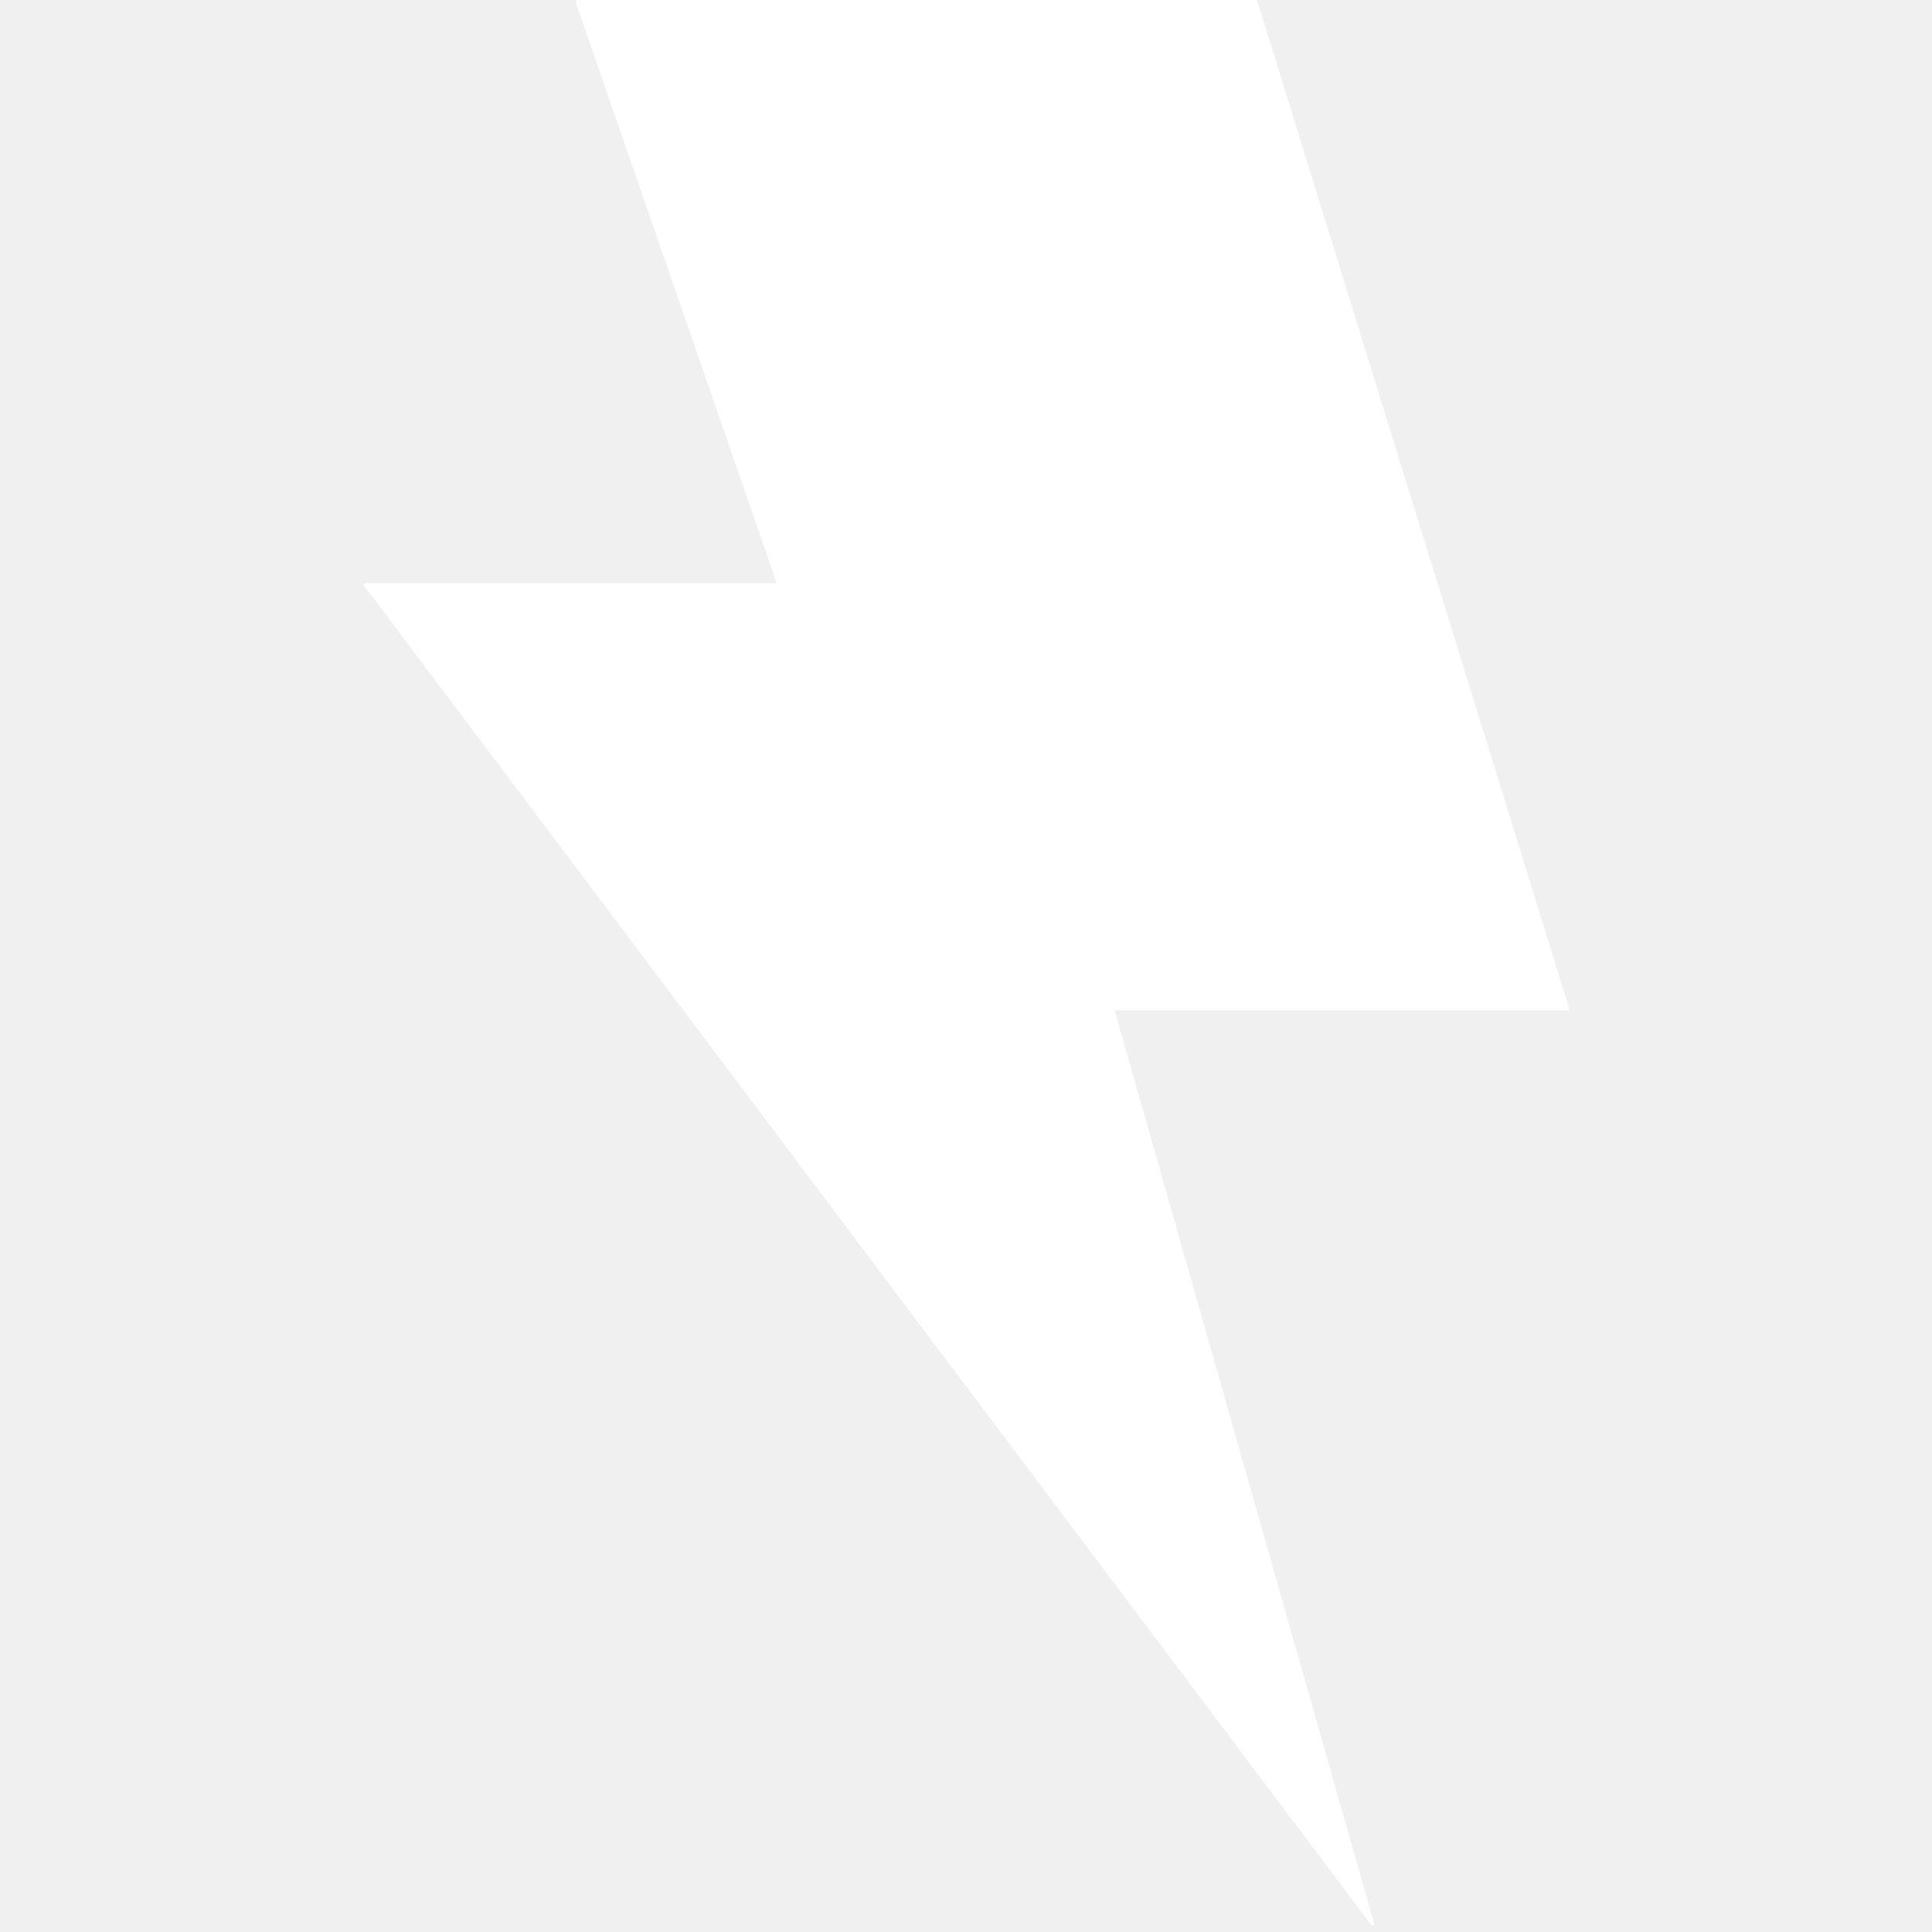
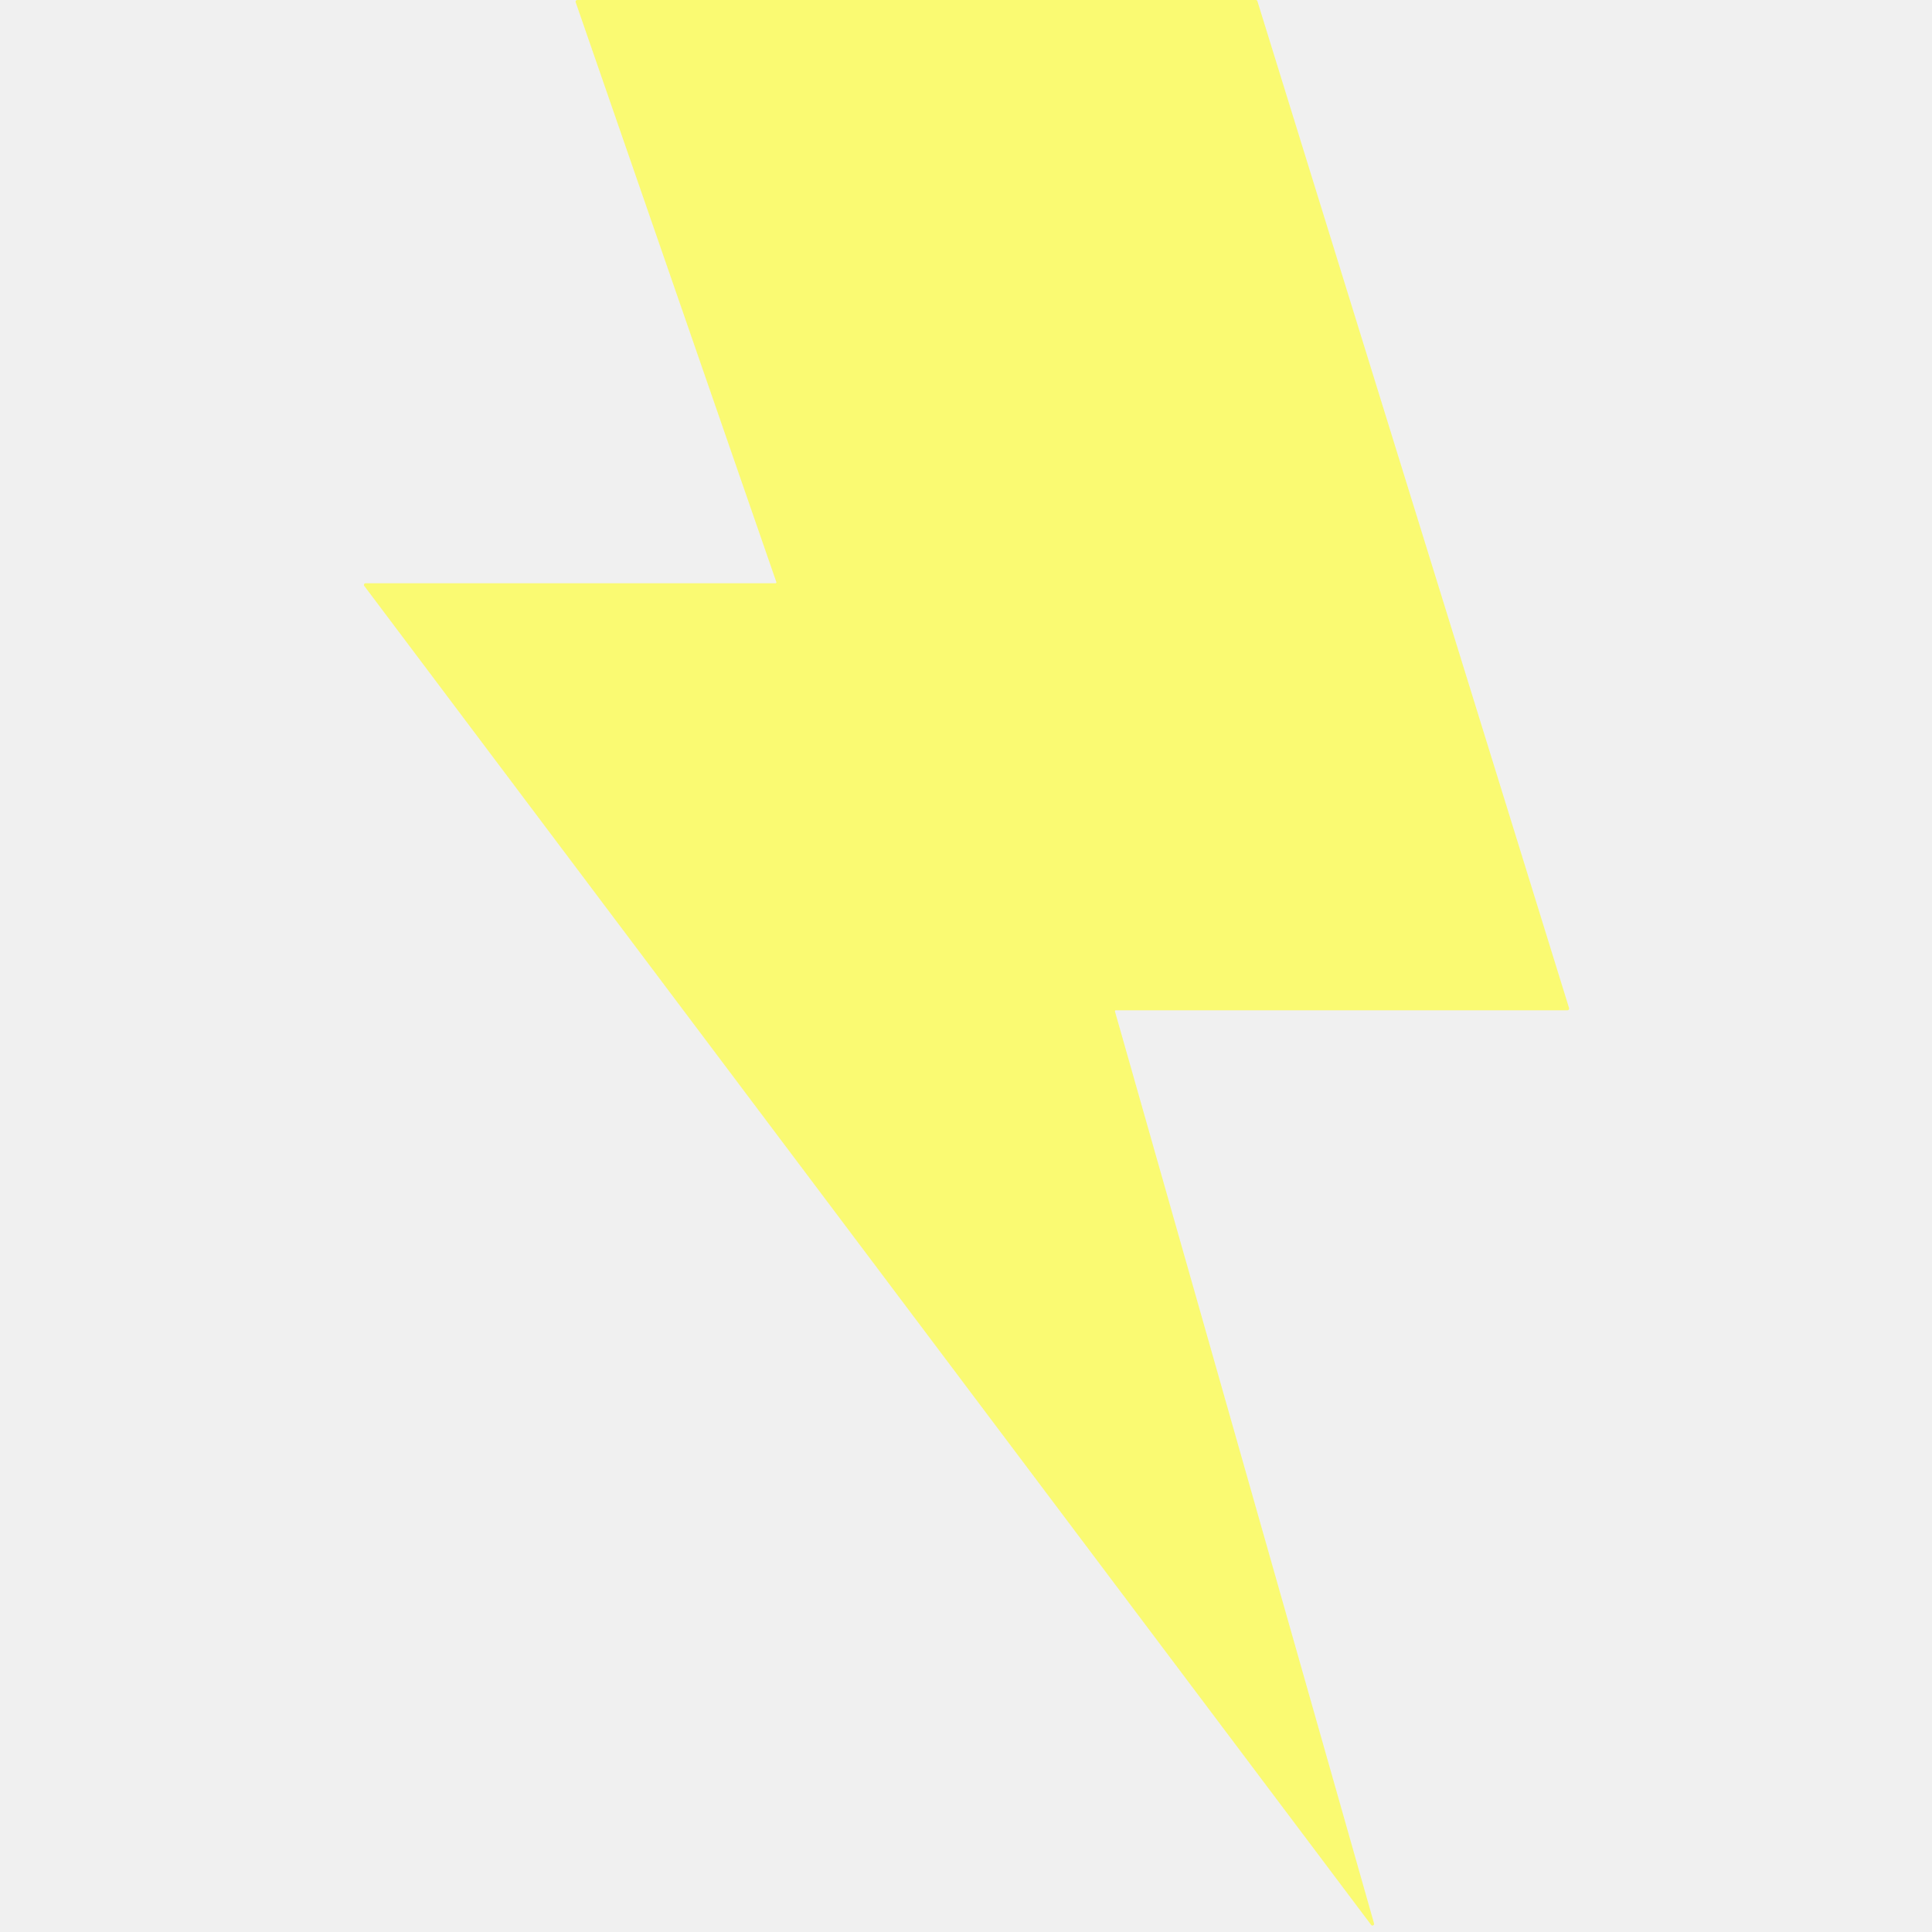
<svg xmlns="http://www.w3.org/2000/svg" width="512" height="512" viewBox="0 0 512 512" fill="none">
-   <path fill-rule="evenodd" clip-rule="evenodd" d="M152.56 0.584C152.461 0.298 152.674 0 152.976 0H332.805C332.998 0 333.169 0.126 333.226 0.31L415.824 267.171C415.911 267.454 415.7 267.741 415.403 267.741H295.684C295.538 267.741 295.433 267.88 295.473 268.021L364.135 509.726C364.269 510.195 363.654 510.501 363.361 510.111L96.529 155.267C96.311 154.977 96.518 154.563 96.881 154.563H205.536C205.687 154.563 205.793 154.414 205.743 154.271L152.56 0.584Z" fill="white" />
+   <path fill-rule="evenodd" clip-rule="evenodd" d="M152.56 0.584C152.461 0.298 152.674 0 152.976 0H332.805C332.998 0 333.169 0.126 333.226 0.31L415.824 267.171C415.911 267.454 415.7 267.741 415.403 267.741H295.684C295.538 267.741 295.433 267.88 295.473 268.021L364.135 509.726C364.269 510.195 363.654 510.501 363.361 510.111L96.529 155.267C96.311 154.977 96.518 154.563 96.881 154.563H205.536C205.687 154.563 205.793 154.414 205.743 154.271L152.56 0.584Z" fill="#fafa72" />
</svg>
